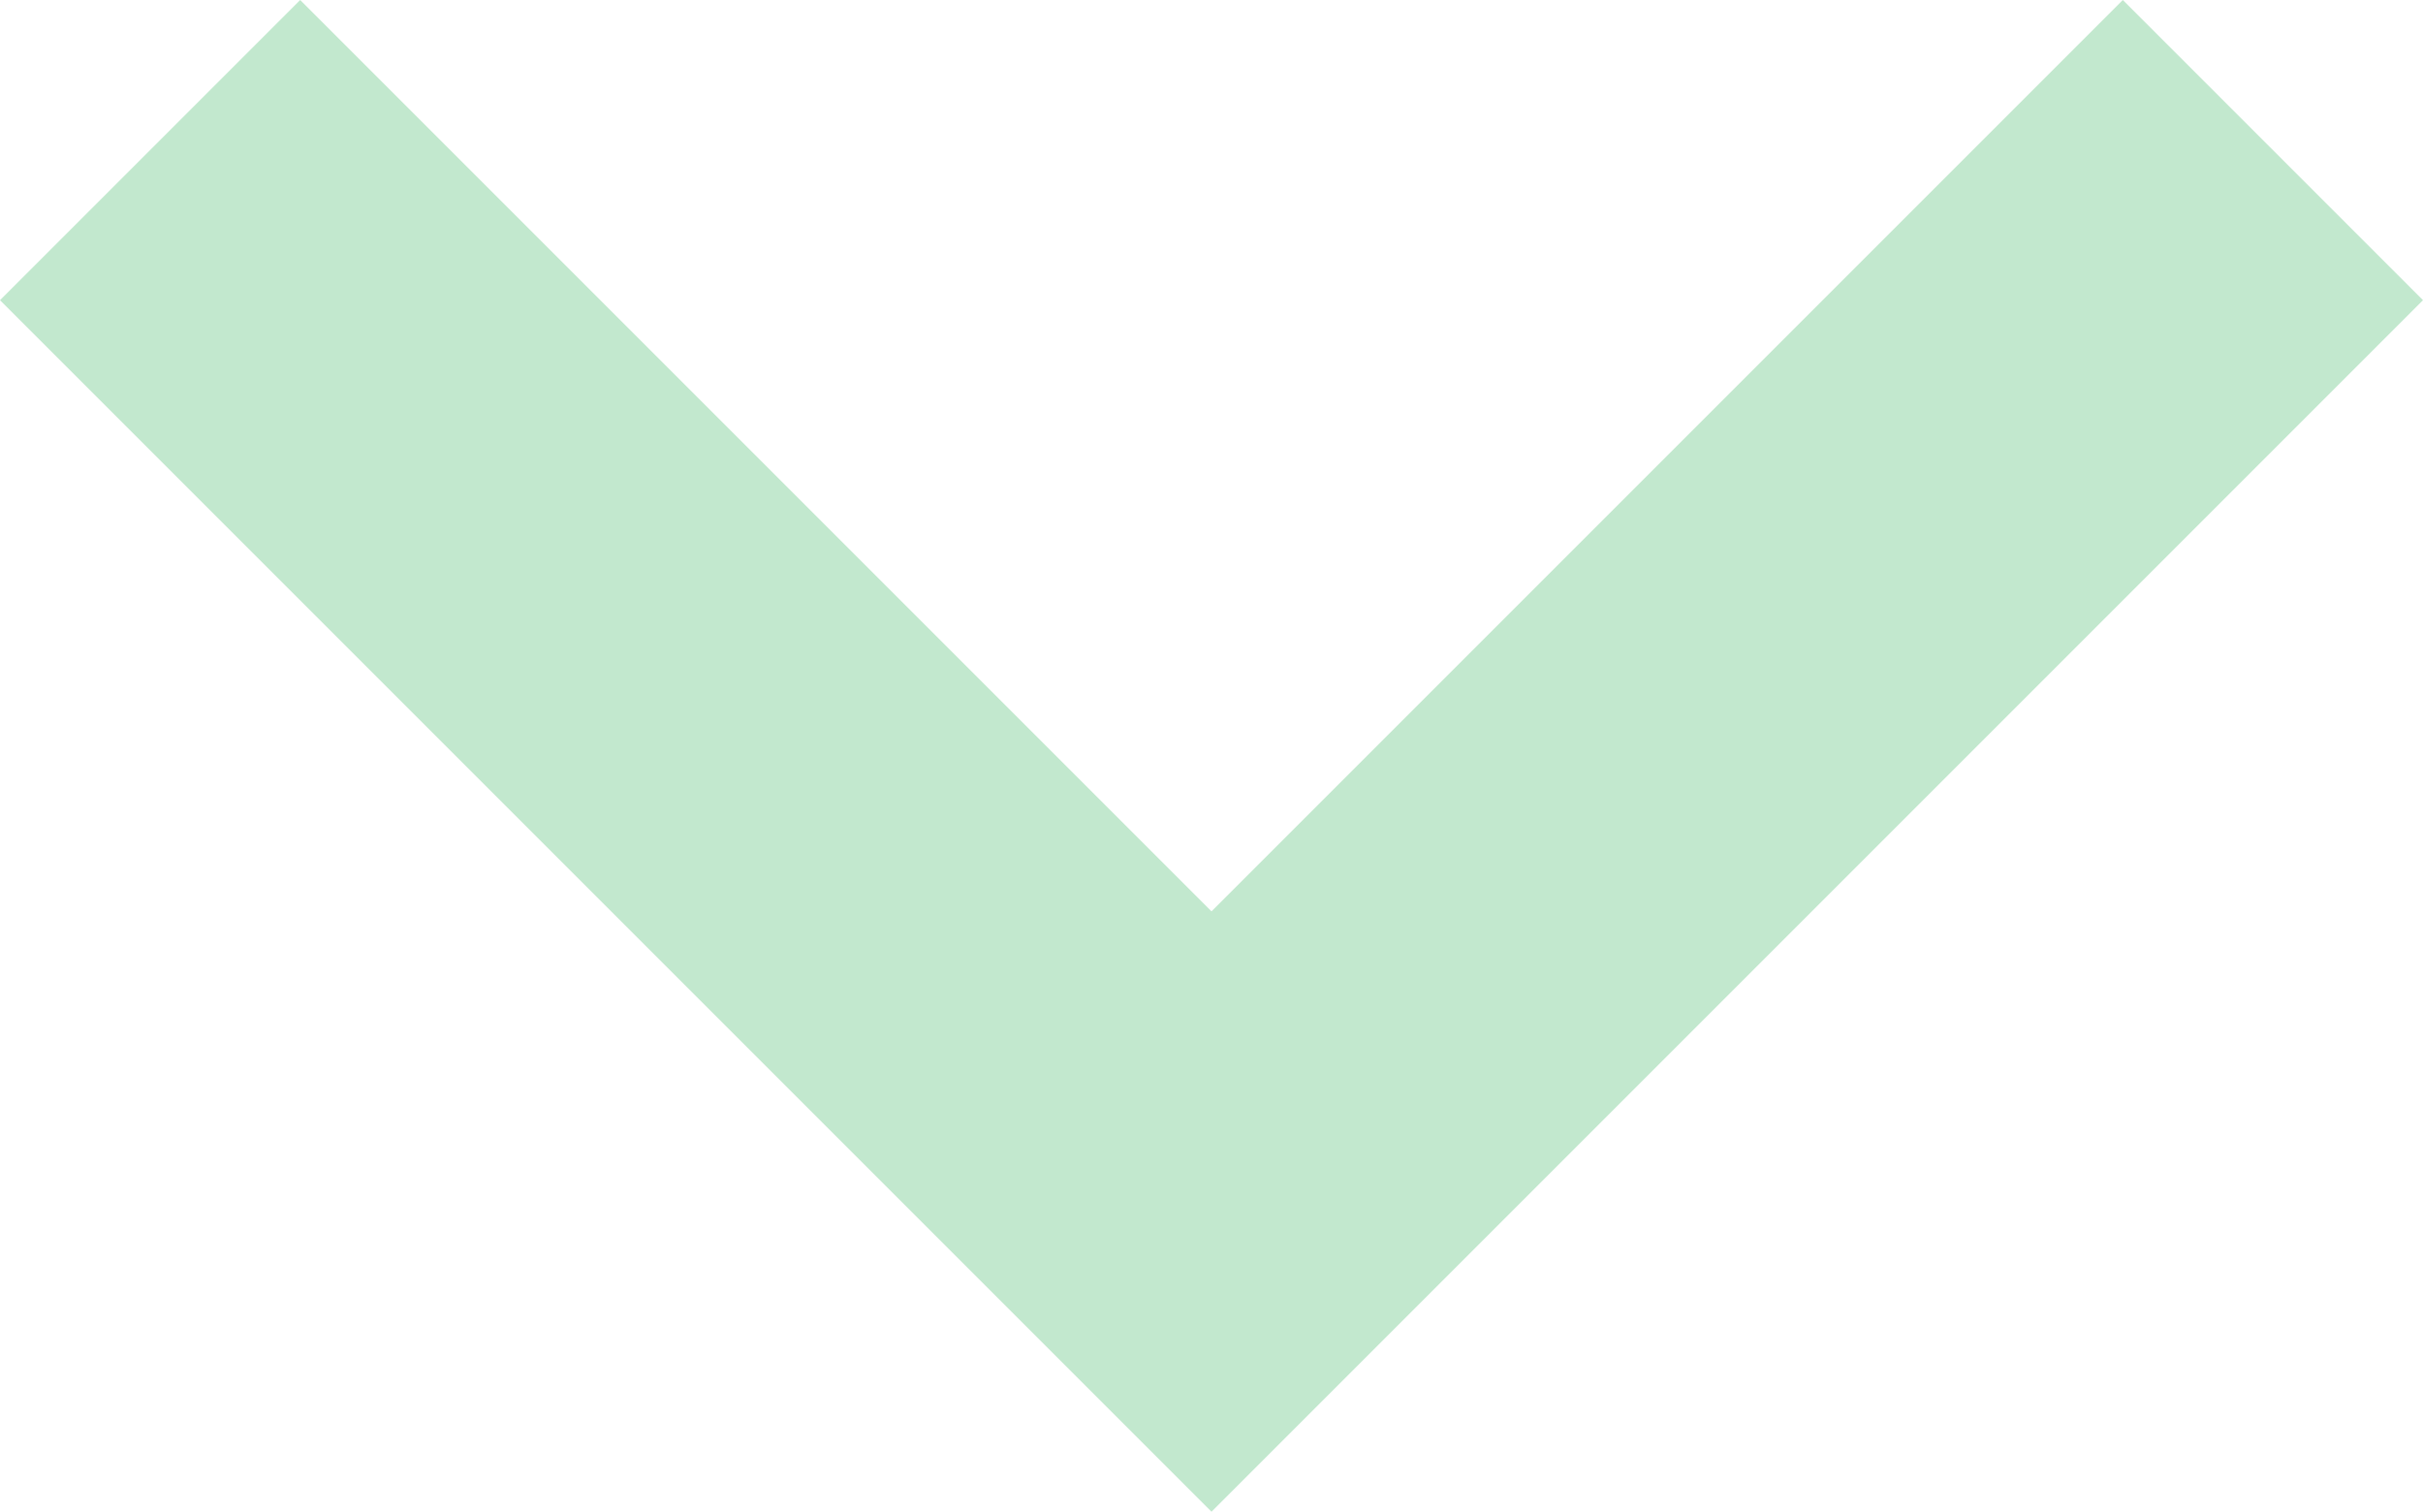
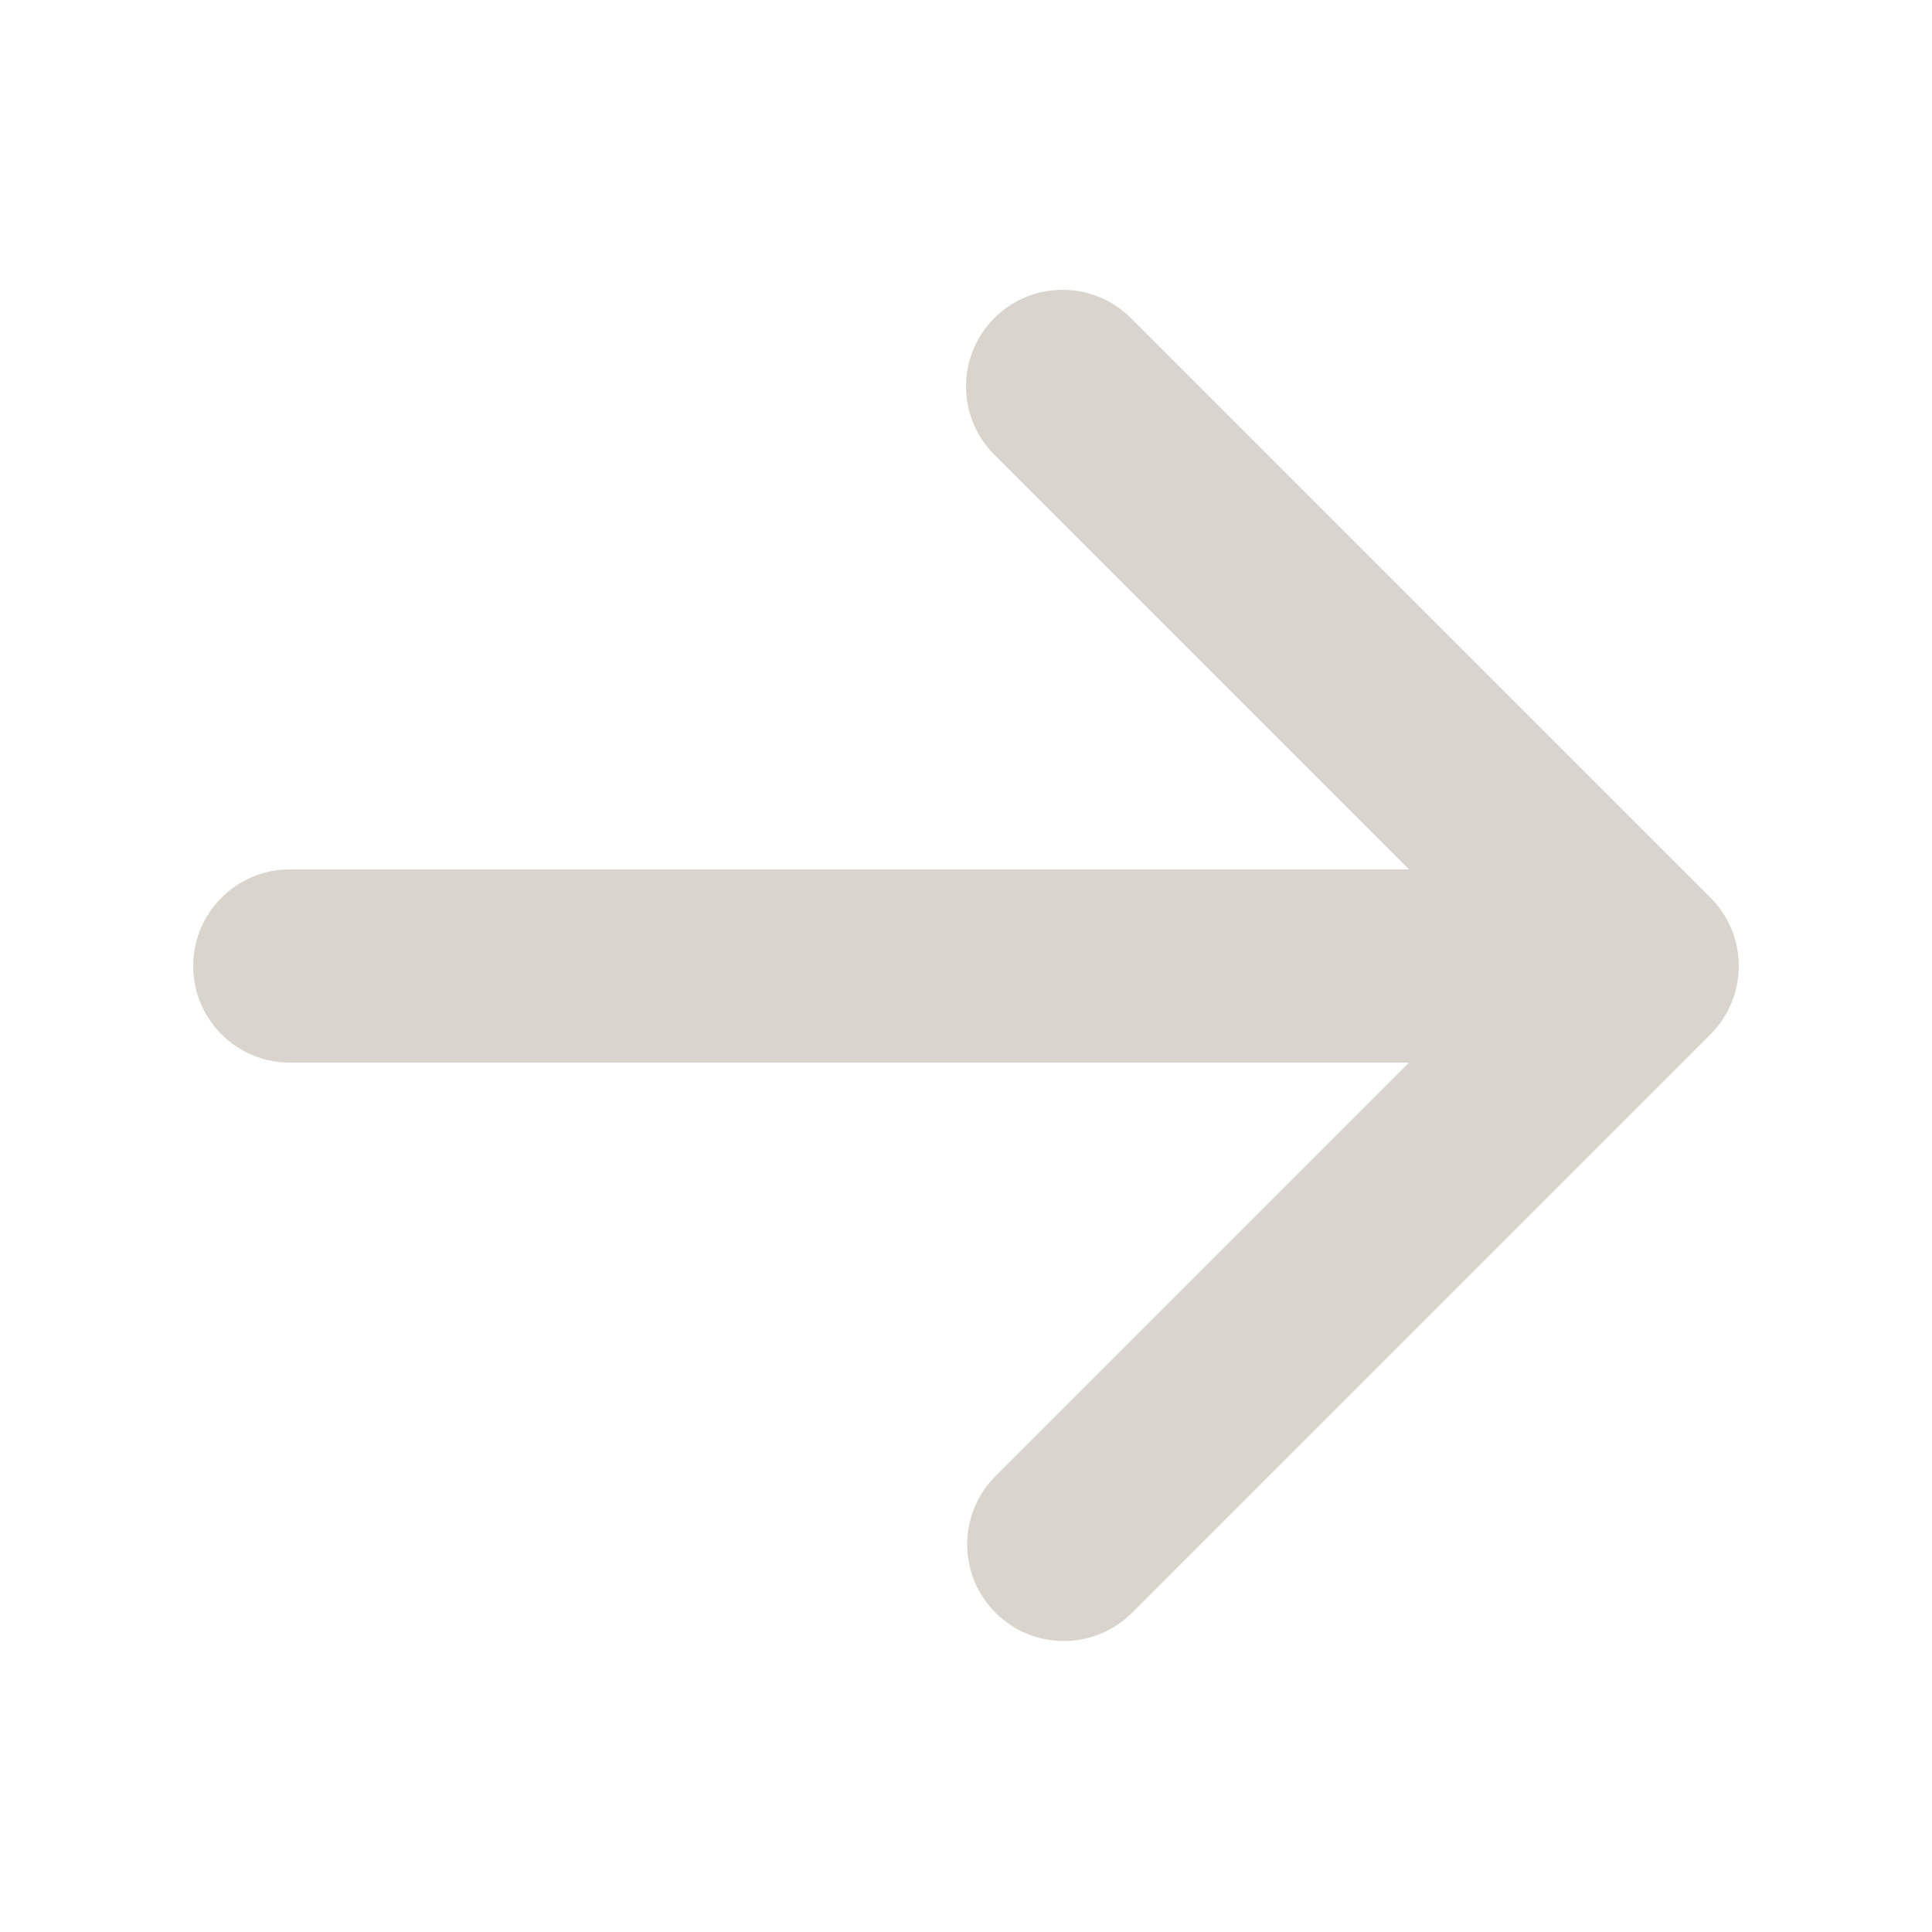
- <svg xmlns="http://www.w3.org/2000/svg" width="13.496" height="8.42" viewBox="0 0 13.496 8.42">
-   <defs>
-     <style>.a{fill:#c2e8ce;}</style>
-   </defs>
-   <path class="a" d="M18.117,9.293l-5.076,5.076L7.965,9.293,6.293,10.965l6.748,6.748,6.748-6.748Z" transform="translate(-6.293 -9.293)" />
+ <svg xmlns="http://www.w3.org/2000/svg" class="h-5 w-5" viewBox="0 0 20 20" fill="#d9d5ce">
+   <path fill-rule="evenodd" d="M10.293 3.293a1 1 0 011.414 0l6 6a1 1 0 010 1.414l-6 6a1 1 0 01-1.414-1.414L14.586 11H3a1 1 0 110-2h11.586l-4.293-4.293a1 1 0 010-1.414z" clip-rule="evenodd" />
</svg>
